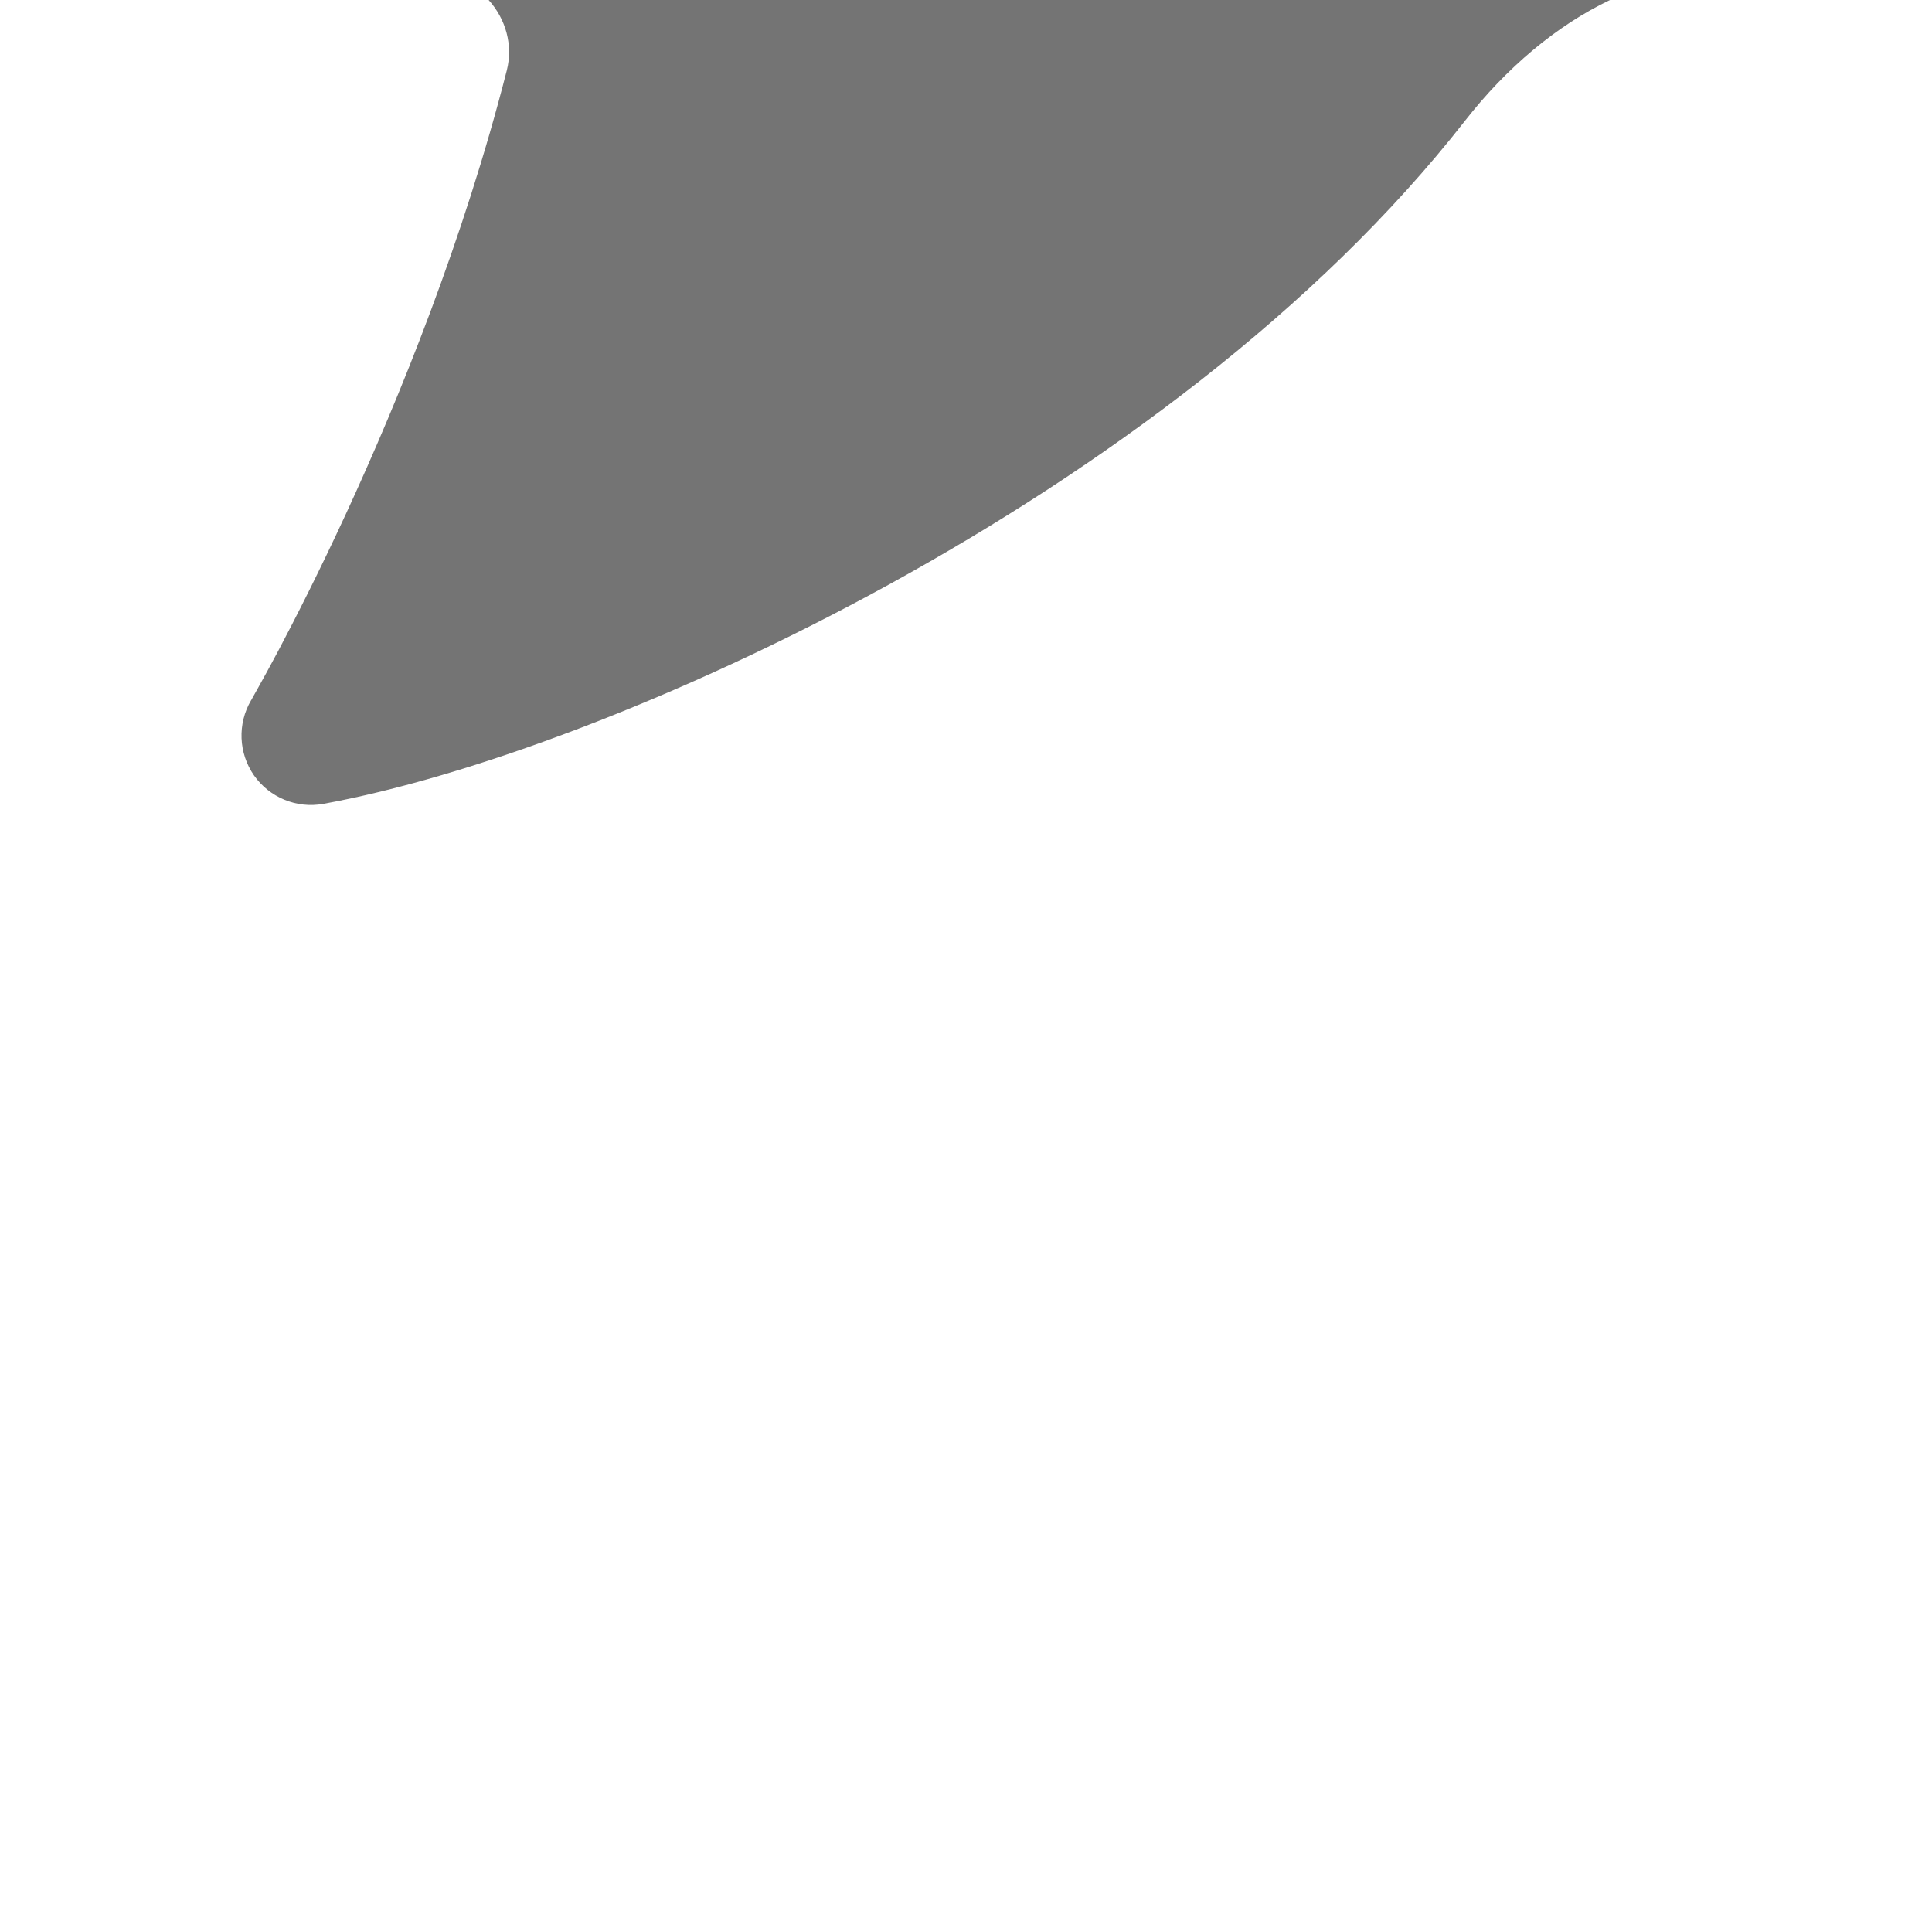
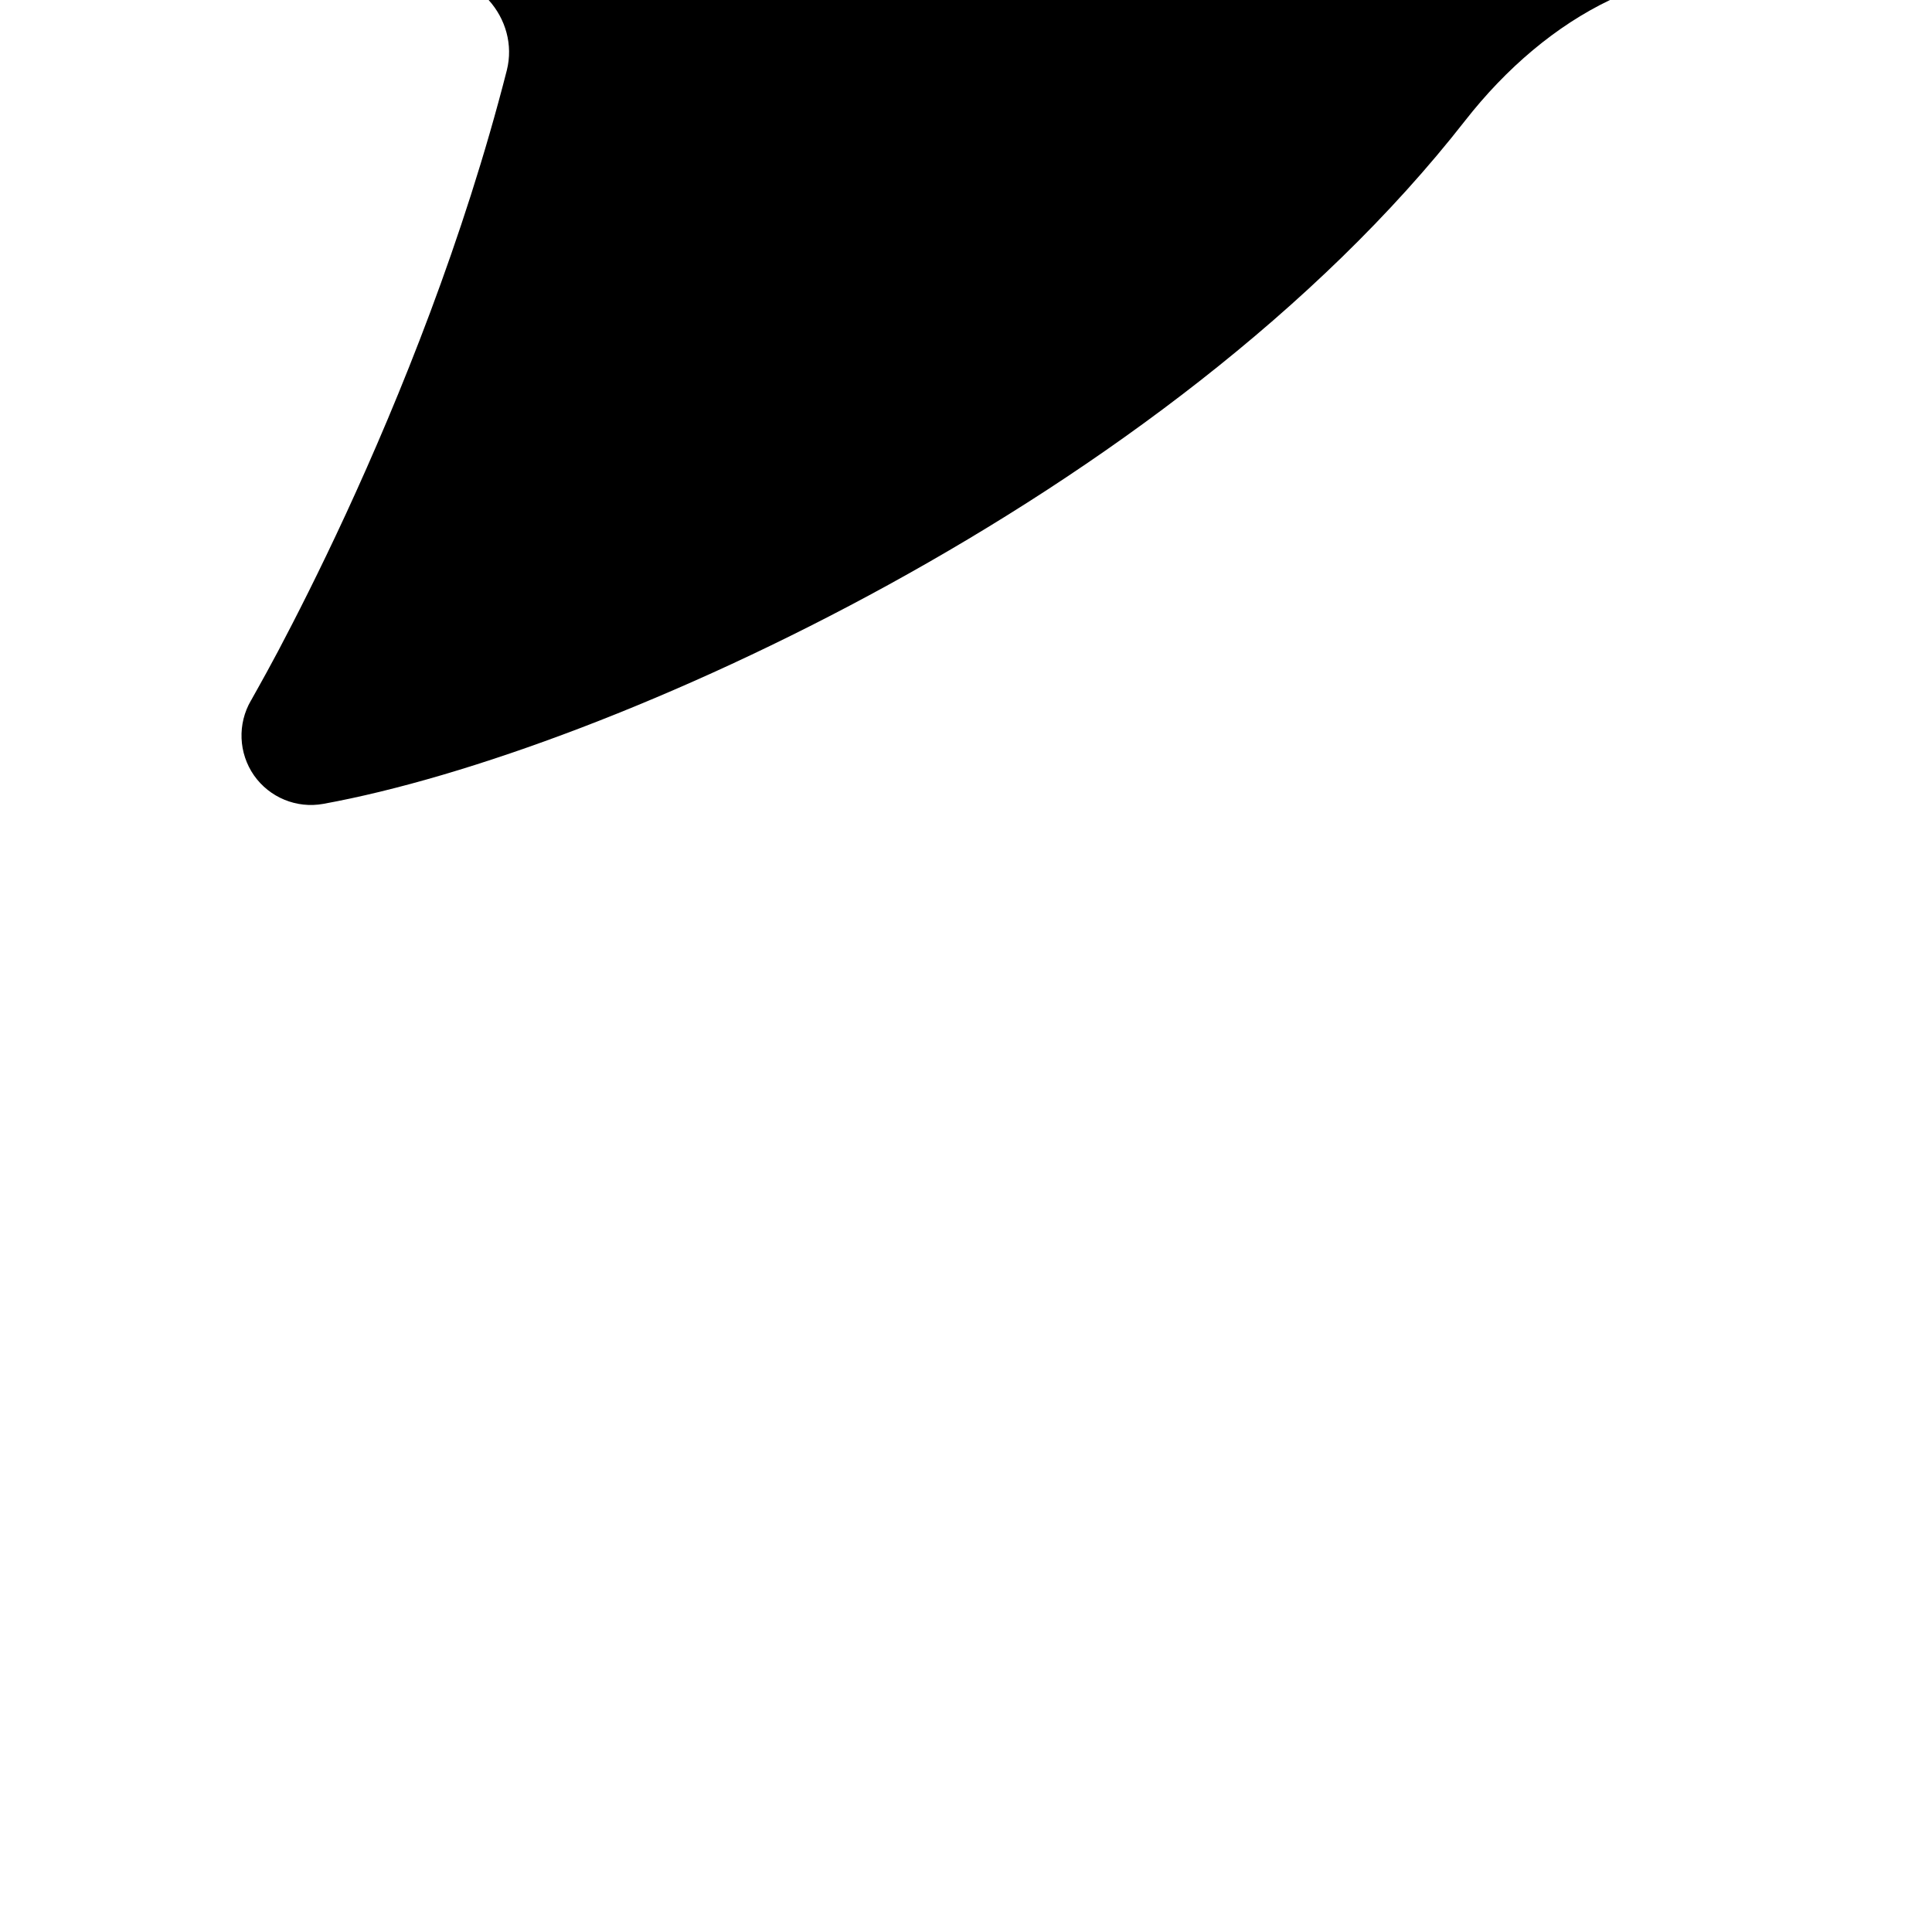
<svg xmlns="http://www.w3.org/2000/svg" width="24" height="24" viewBox="0 0 24 24" fill="none">
-   <path d="M4.016 9.986C5.798 9.662 8.427 8.698 11.043 7.261C13.662 5.822 16.353 3.863 18.2 1.499C18.712 0.844 19.33 0.32 20 0H6.07C6.283 0.236 6.375 0.559 6.296 0.873C5.759 2.978 4.964 4.94 4.299 6.38C3.967 7.098 3.669 7.683 3.456 8.086C3.349 8.288 3.262 8.444 3.204 8.548C3.175 8.601 3.152 8.641 3.138 8.666C3.13 8.679 3.125 8.689 3.122 8.695C3.12 8.698 3.119 8.7 3.118 8.701C2.948 8.992 2.963 9.356 3.155 9.632C3.349 9.908 3.685 10.046 4.016 9.986Z" fill="#747474" />
+   <path d="M4.016 9.986C5.798 9.662 8.427 8.698 11.043 7.261C13.662 5.822 16.353 3.863 18.2 1.499C18.712 0.844 19.33 0.32 20 0H6.07C6.283 0.236 6.375 0.559 6.296 0.873C5.759 2.978 4.964 4.94 4.299 6.38C3.967 7.098 3.669 7.683 3.456 8.086C3.349 8.288 3.262 8.444 3.204 8.548C3.175 8.601 3.152 8.641 3.138 8.666C3.13 8.679 3.125 8.689 3.122 8.695C3.12 8.698 3.119 8.7 3.118 8.701C2.948 8.992 2.963 9.356 3.155 9.632C3.349 9.908 3.685 10.046 4.016 9.986Z" fill="black" />
</svg>
